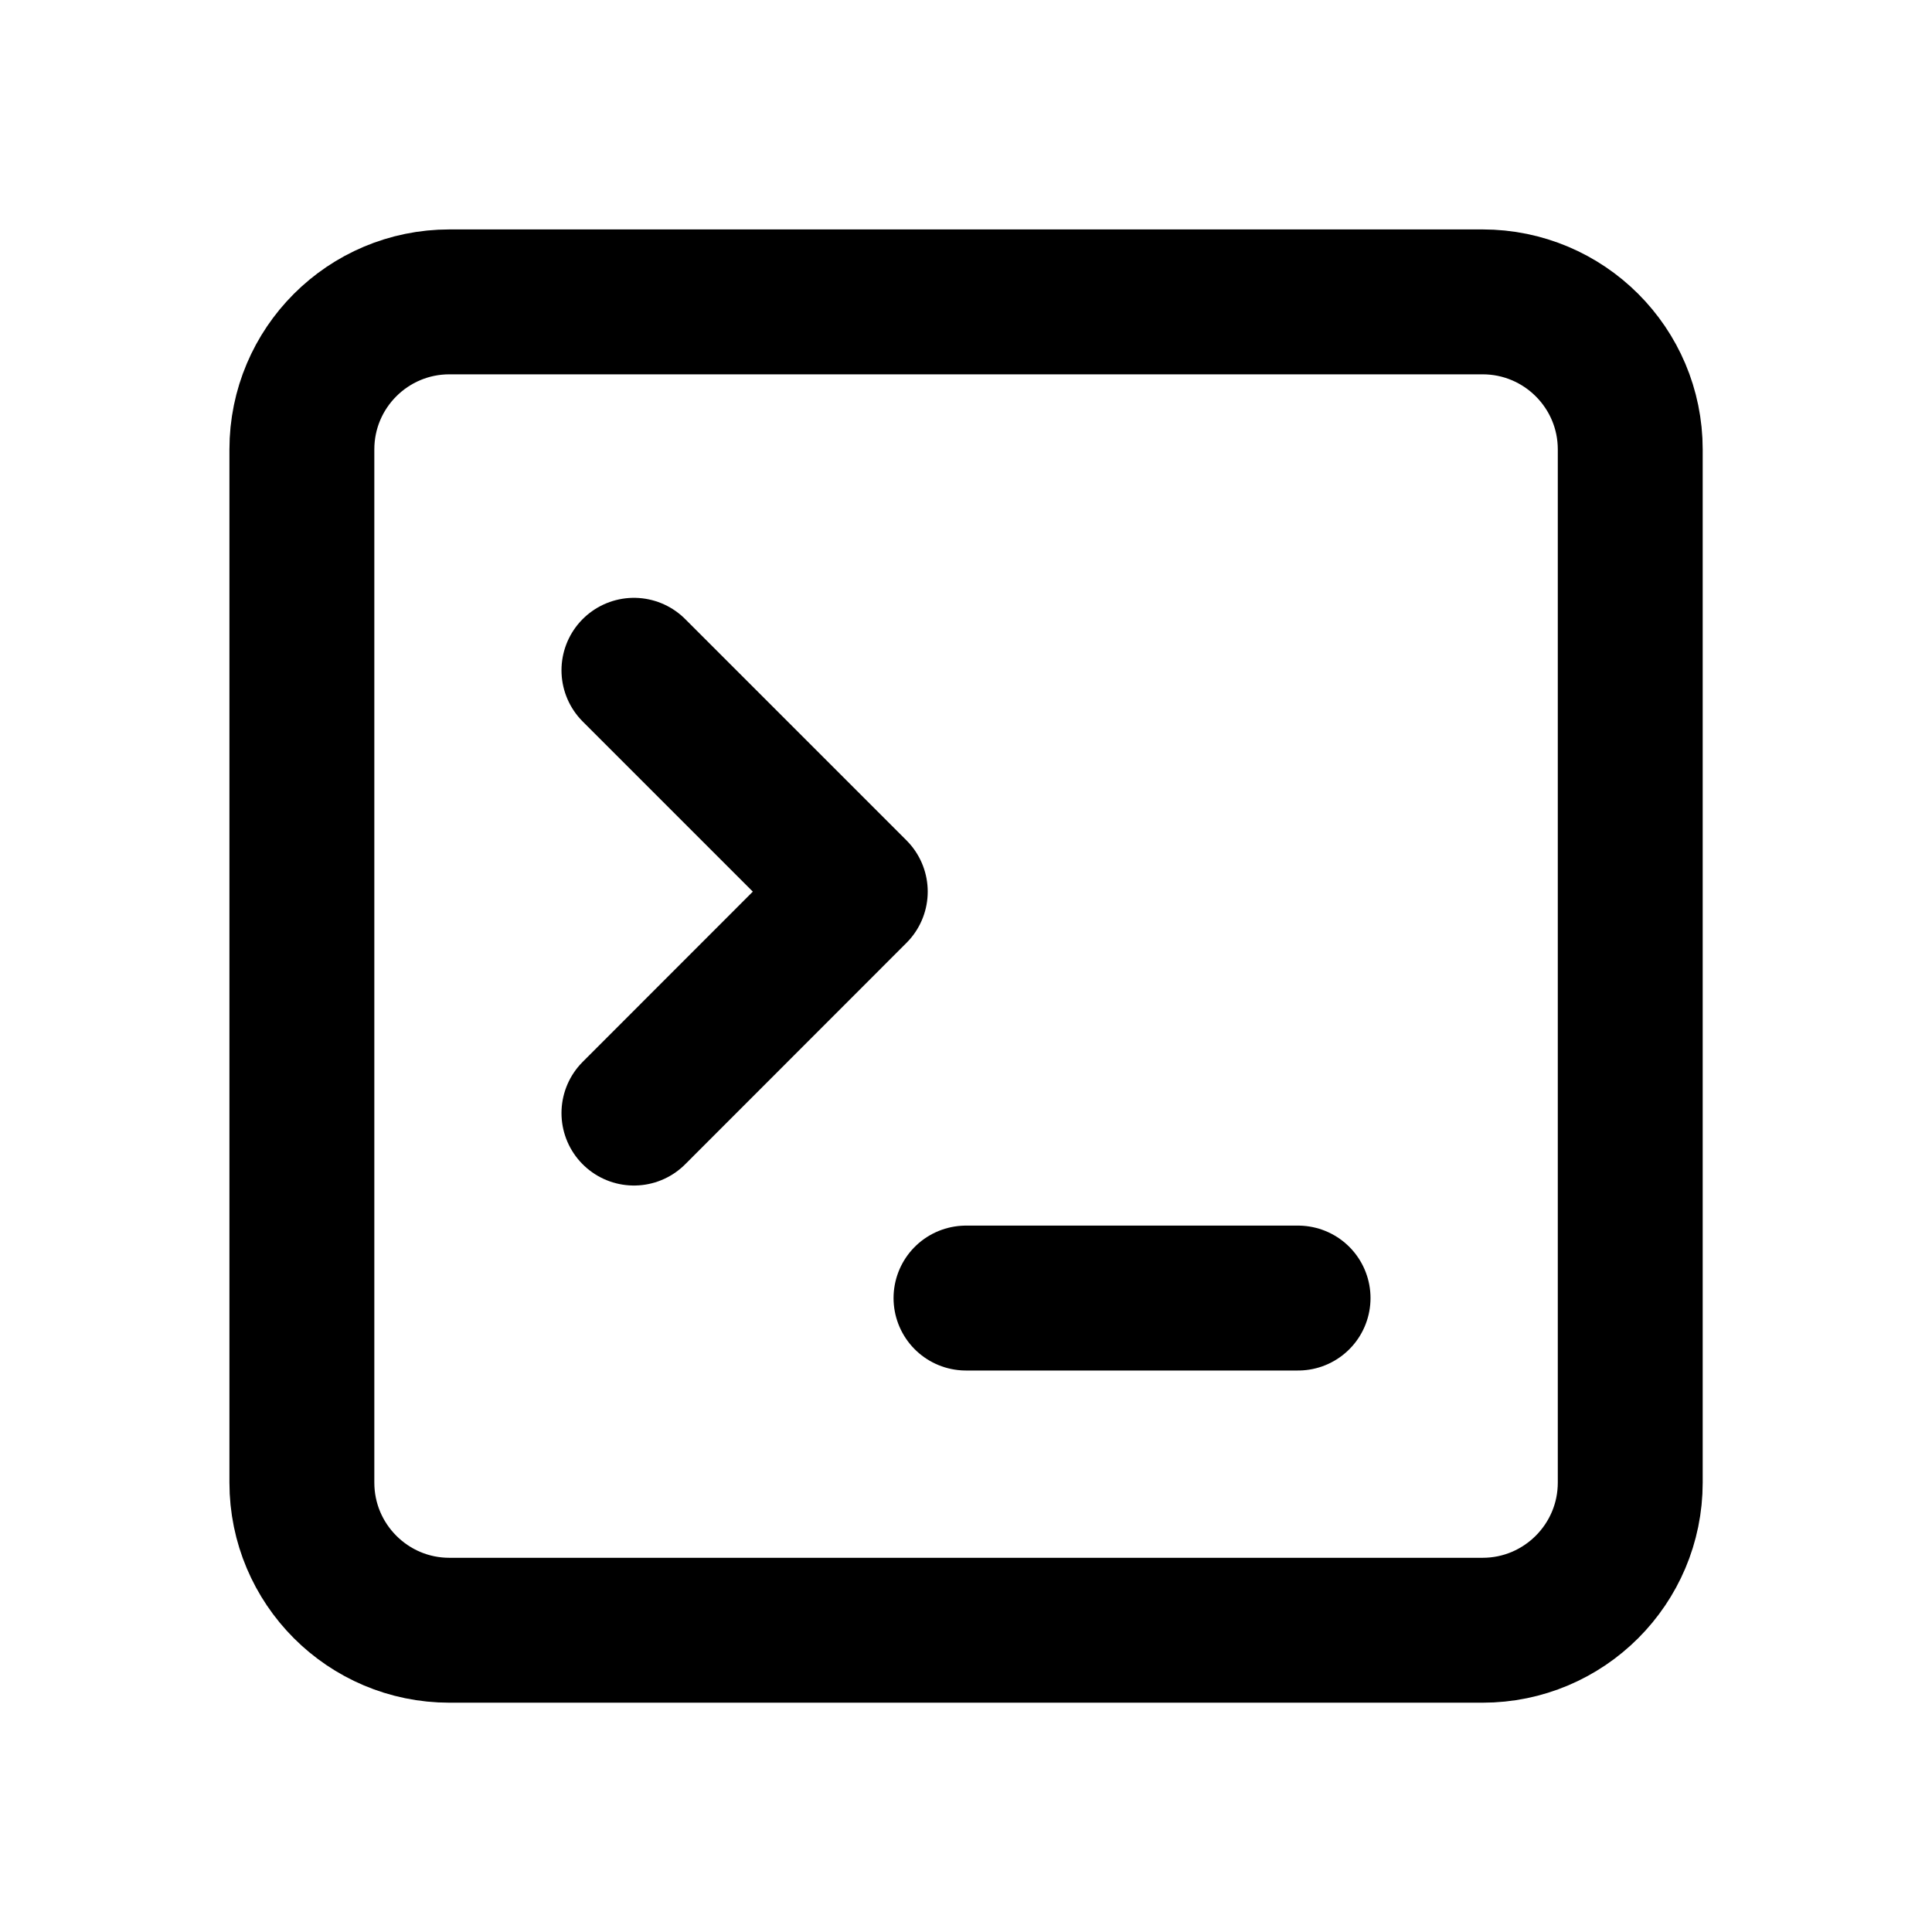
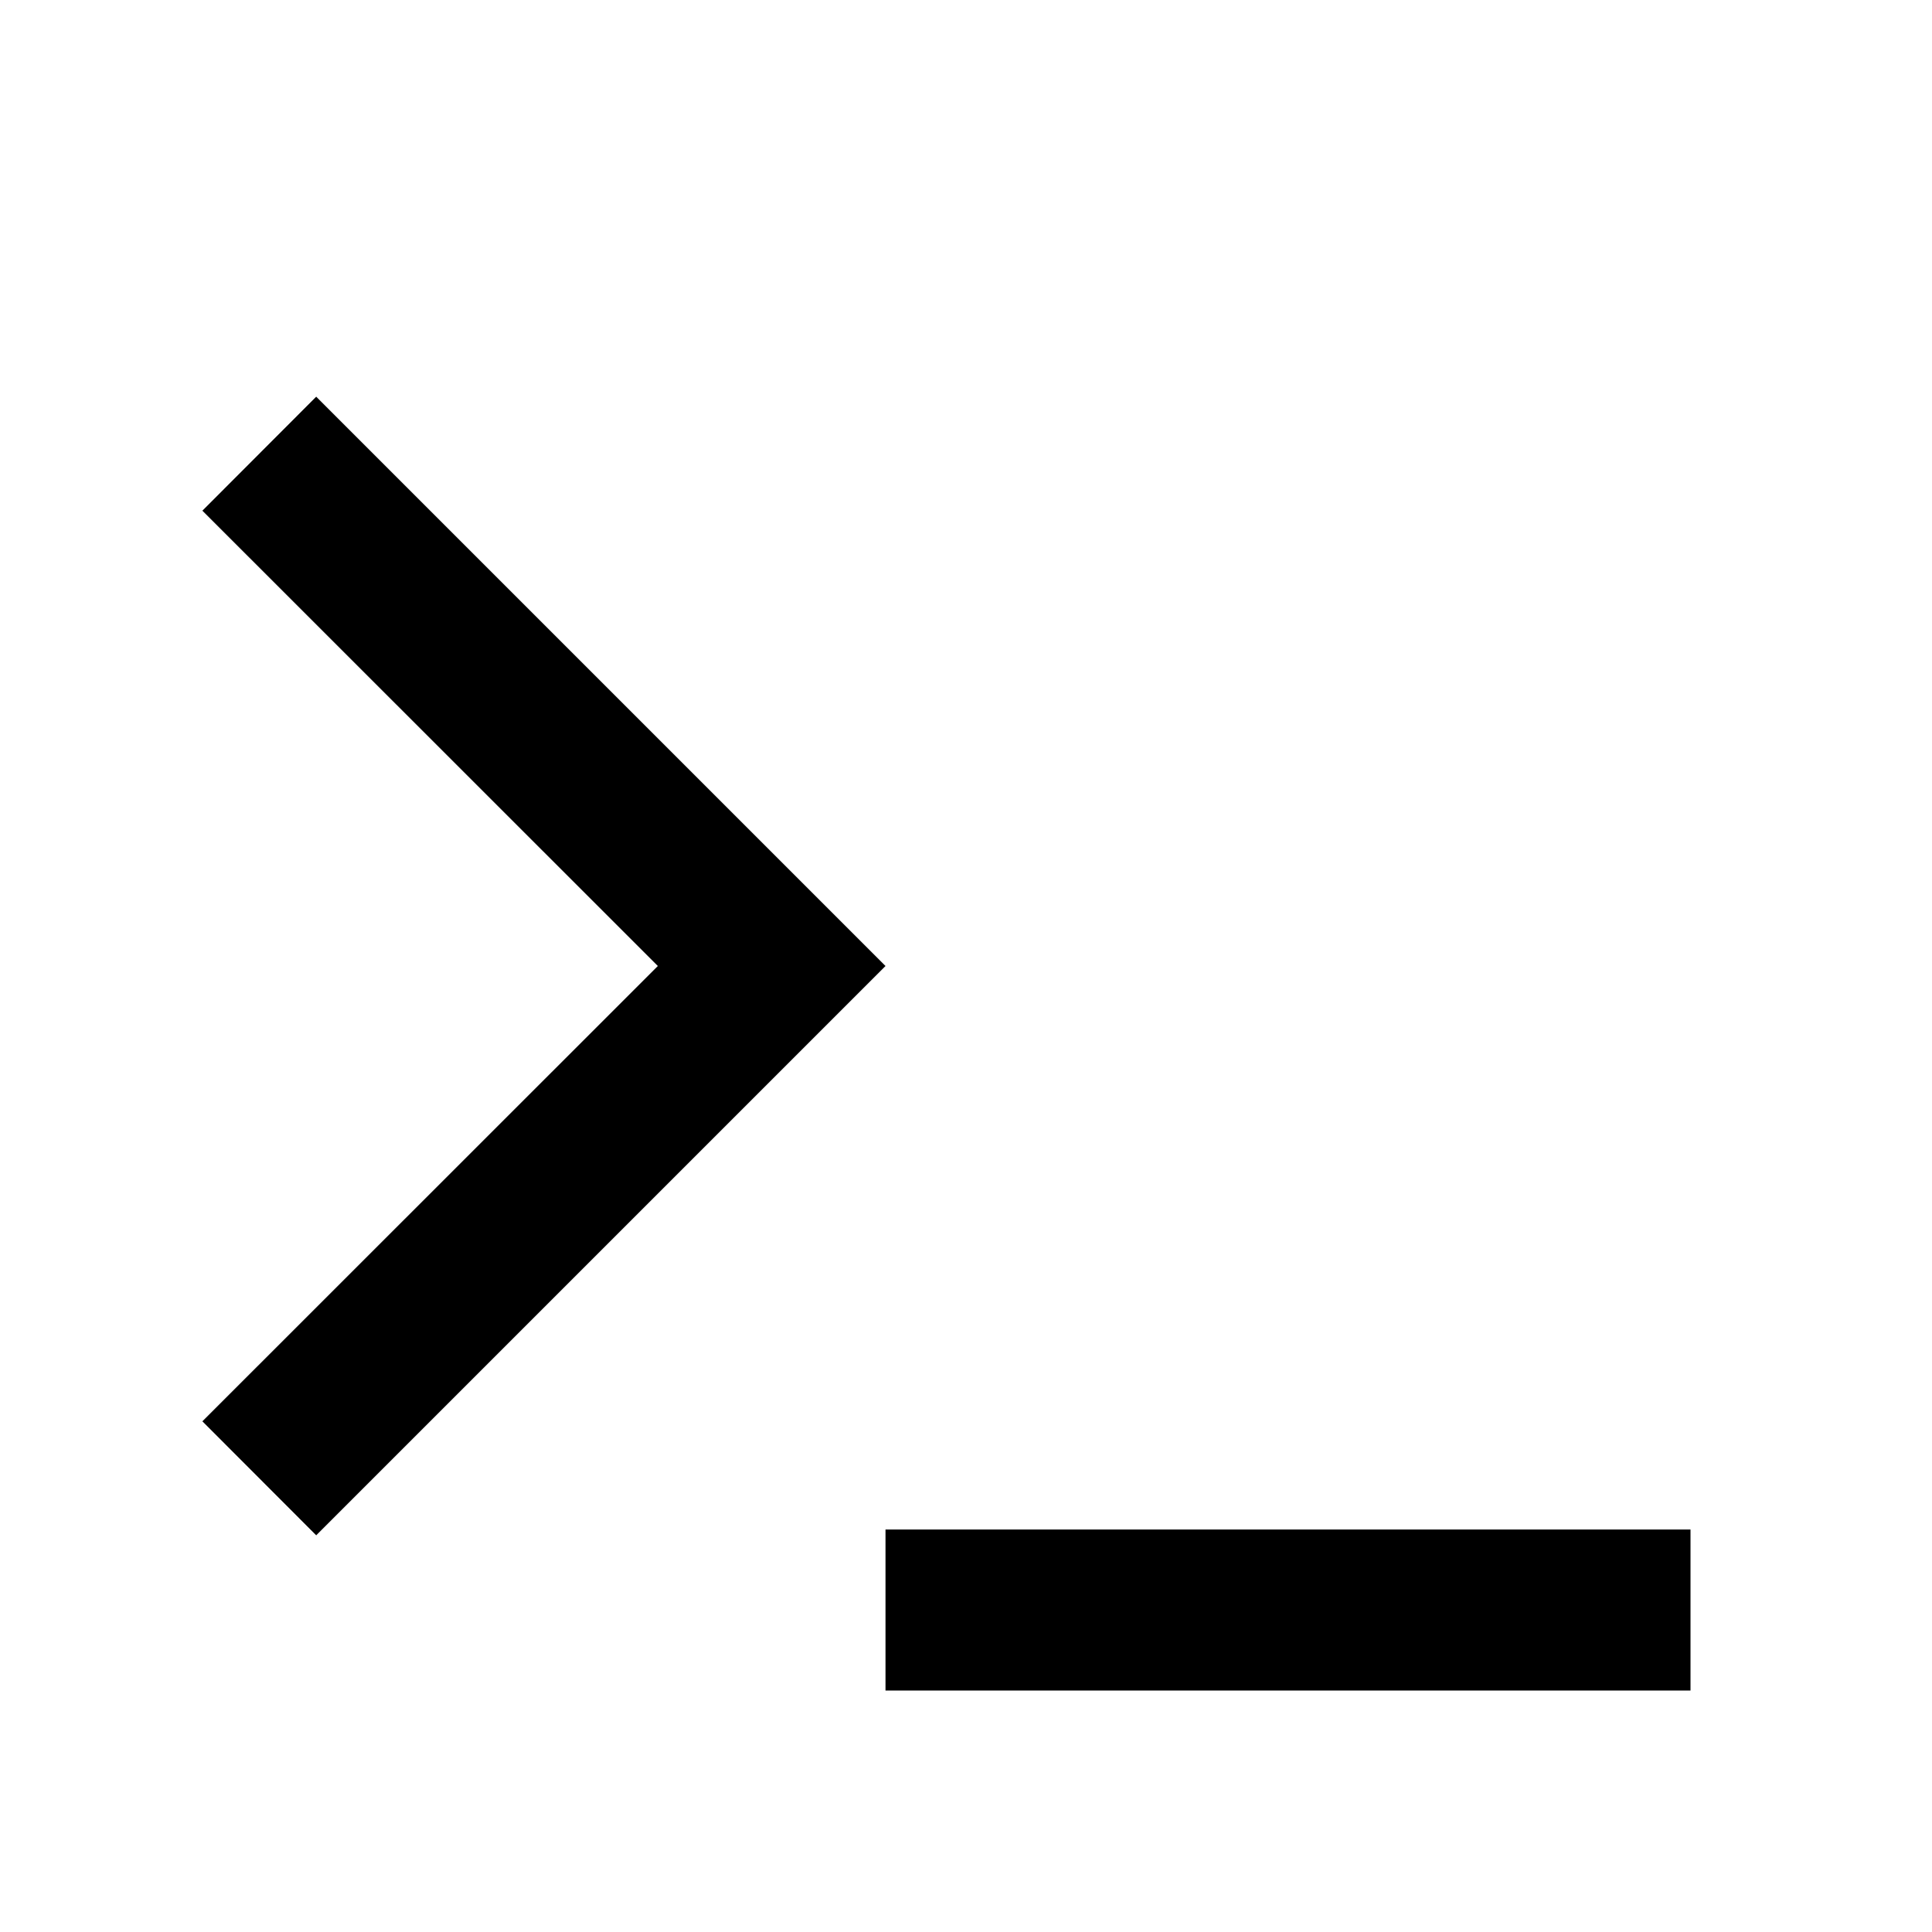
- <svg xmlns="http://www.w3.org/2000/svg" width="16" height="16" viewBox="0 0 16 16" fill="none">
-   <path d="M12.278 2.5H3.722C3.047 2.5 2.5 3.047 2.5 3.722V12.278C2.5 12.953 3.047 13.501 3.722 13.501H12.278C12.953 13.501 13.501 12.953 13.501 12.278V3.722C13.501 3.047 12.953 2.5 12.278 2.5Z" stroke="black" stroke-width="1.2" stroke-linecap="round" stroke-linejoin="round" />
-   <path d="M8 10.75H10.75" stroke="black" stroke-width="1.2" stroke-linecap="round" stroke-linejoin="round" />
-   <path d="M5.25 9.218L7.083 7.384L5.25 5.551" stroke="black" stroke-width="1.2" stroke-linecap="round" stroke-linejoin="round" />
+ <svg xmlns="http://www.w3.org/2000/svg" width="12" height="12" viewBox="0 0 12 12" fill="none">
+   <path d="M5.5 6L1.964 9.536L1.257 8.828L4.086 6L1.257 3.172L1.964 2.464L5.5 6ZM5.5 9.5H10.5V10.5H5.5V9.5Z" fill="black" style="fill:black;fill-opacity:1;" />
</svg>
